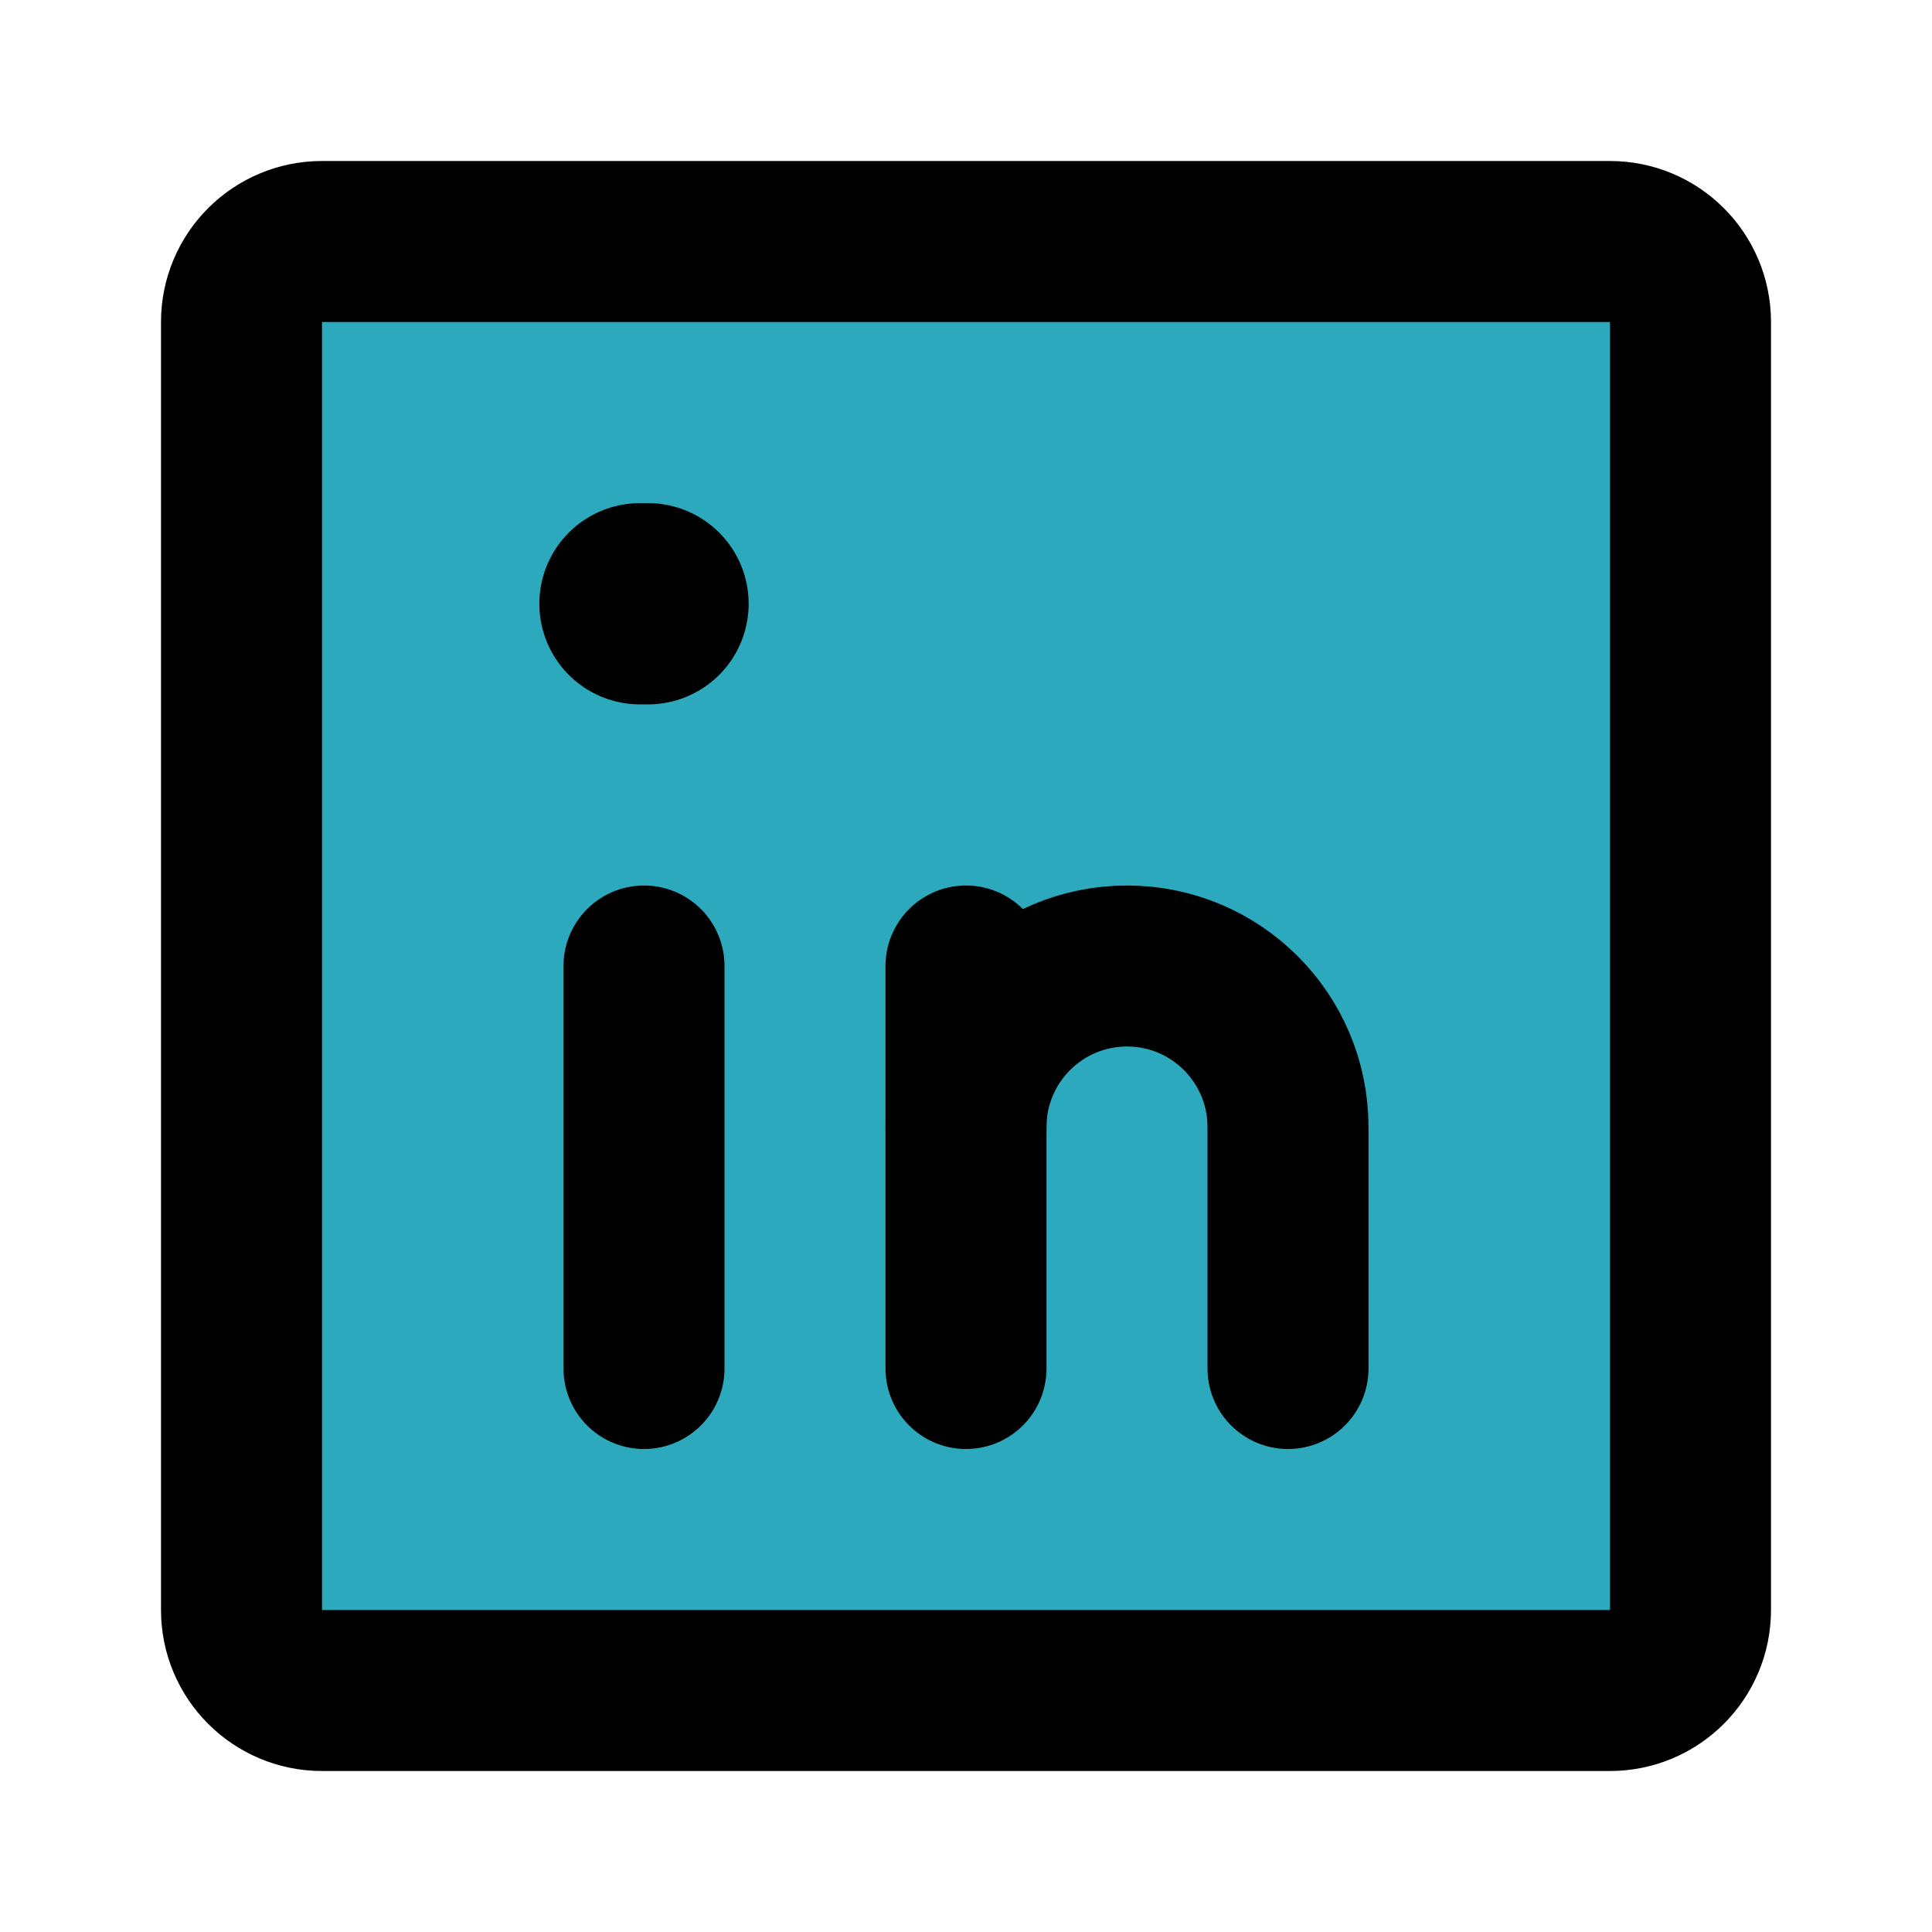
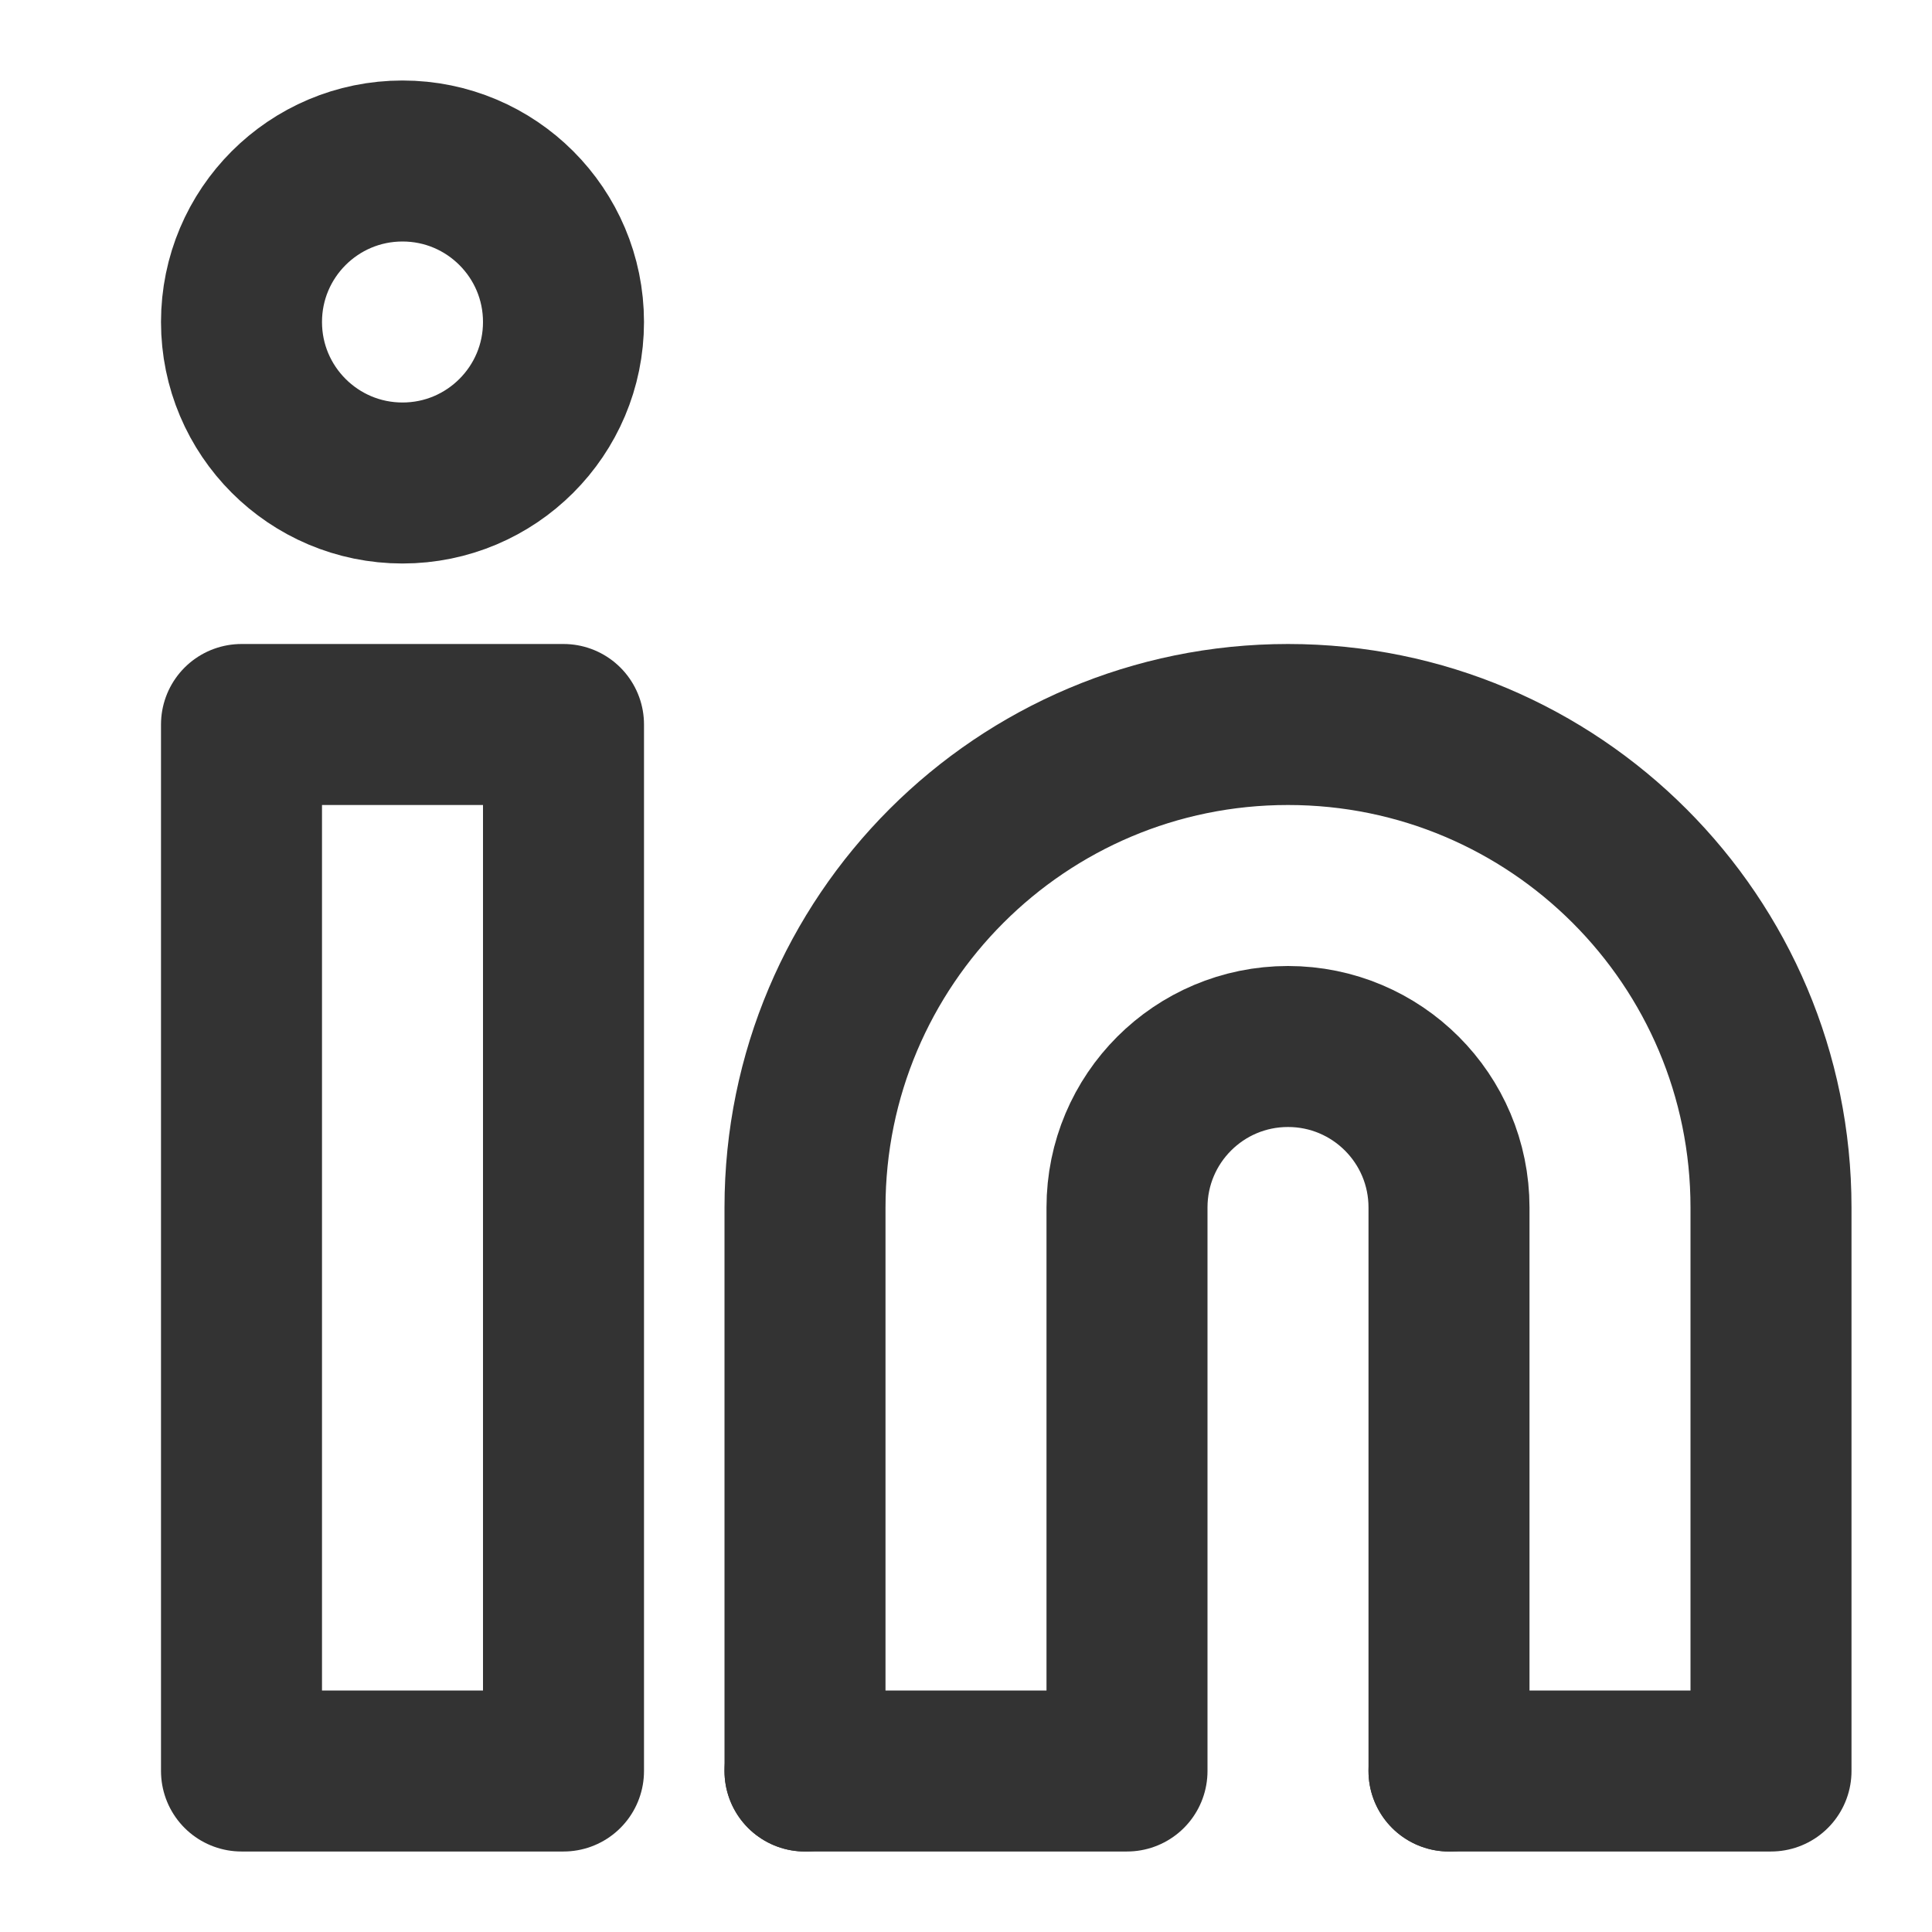
- <svg xmlns="http://www.w3.org/2000/svg" fill="#000000" width="800px" height="800px" viewBox="0 0 24 24" id="linkedin" data-name="Flat Line" class="icon flat-line">
-   <rect id="secondary" x="3" y="3" width="18" height="18" rx="1" style="fill: rgb(44, 169, 188); stroke-width: 2;" />
-   <path id="primary" d="M16,17V14a2,2,0,0,0-2-2h0a2,2,0,0,0-2,2v3" style="fill: none; stroke: rgb(0, 0, 0); stroke-linecap: round; stroke-linejoin: round; stroke-width: 2;" />
-   <line id="primary-upstroke" x1="7.95" y1="7.5" x2="8.05" y2="7.5" style="fill: none; stroke: rgb(0, 0, 0); stroke-linecap: round; stroke-linejoin: round; stroke-width: 2.5;" />
-   <path id="primary-2" data-name="primary" d="M8,12v5m4-3V12m9,8V4a1,1,0,0,0-1-1H4A1,1,0,0,0,3,4V20a1,1,0,0,0,1,1H20A1,1,0,0,0,21,20Z" style="fill: none; stroke: rgb(0, 0, 0); stroke-linecap: round; stroke-linejoin: round; stroke-width: 2;" />
+ <svg xmlns="http://www.w3.org/2000/svg" width="159px" height="159px" viewBox="0 0 24 24" fill="none">
+   <g id="SVGRepo_bgCarrier" stroke-width="0" />
+   <g id="SVGRepo_tracerCarrier" stroke-linecap="round" stroke-linejoin="round" />
+   <g id="SVGRepo_iconCarrier">
+     <path d="M18 22V15C18 13.895 17.105 13 16 13C14.895 13 14 13.895 14 15V22H10" stroke="#333333" stroke-width="2" stroke-linecap="round" stroke-linejoin="round" />
+     <path d="M10 22V15C10 11.686 12.686 9 16 9C19.314 9 22 11.686 22 15V22H18" stroke="#333333" stroke-width="2" stroke-linecap="round" stroke-linejoin="round" />
+     <rect x="3" y="9" width="4" height="13" stroke="#333333" stroke-width="2" stroke-linecap="round" stroke-linejoin="round" />
+     <circle cx="5" cy="4" r="2" stroke="#333333" stroke-width="2" stroke-linecap="round" stroke-linejoin="round" />
+   </g>
</svg>
